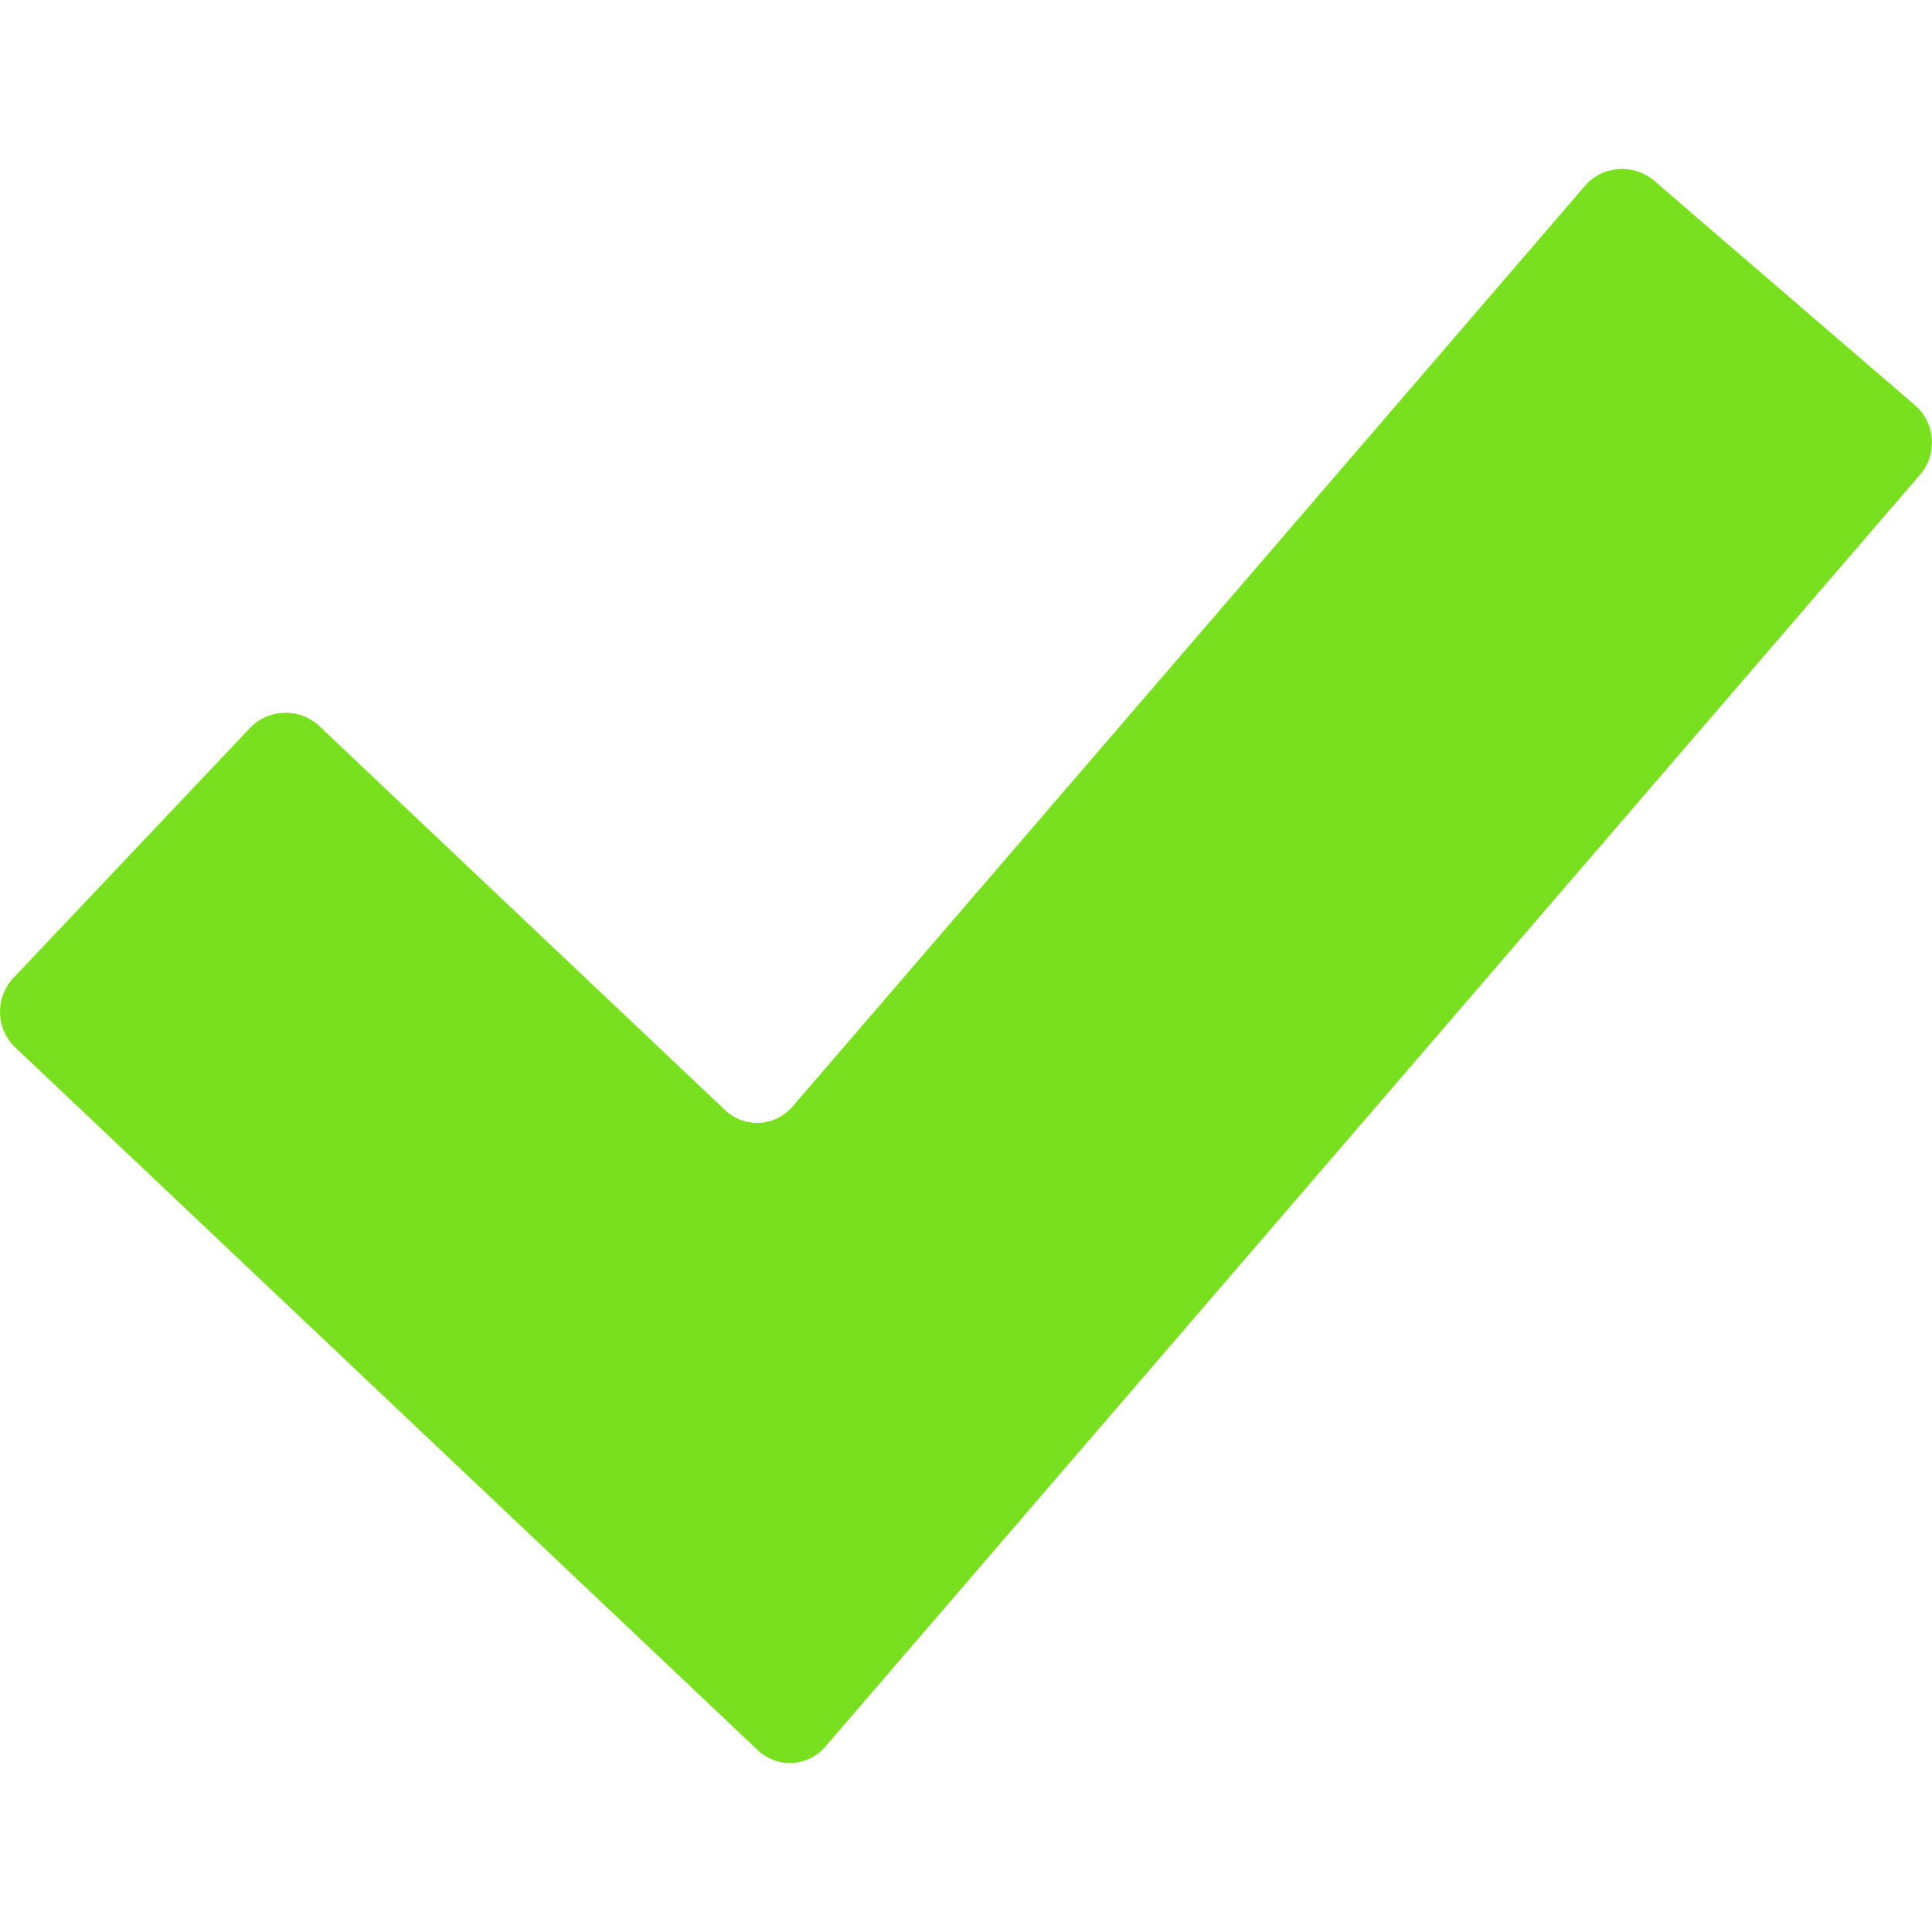
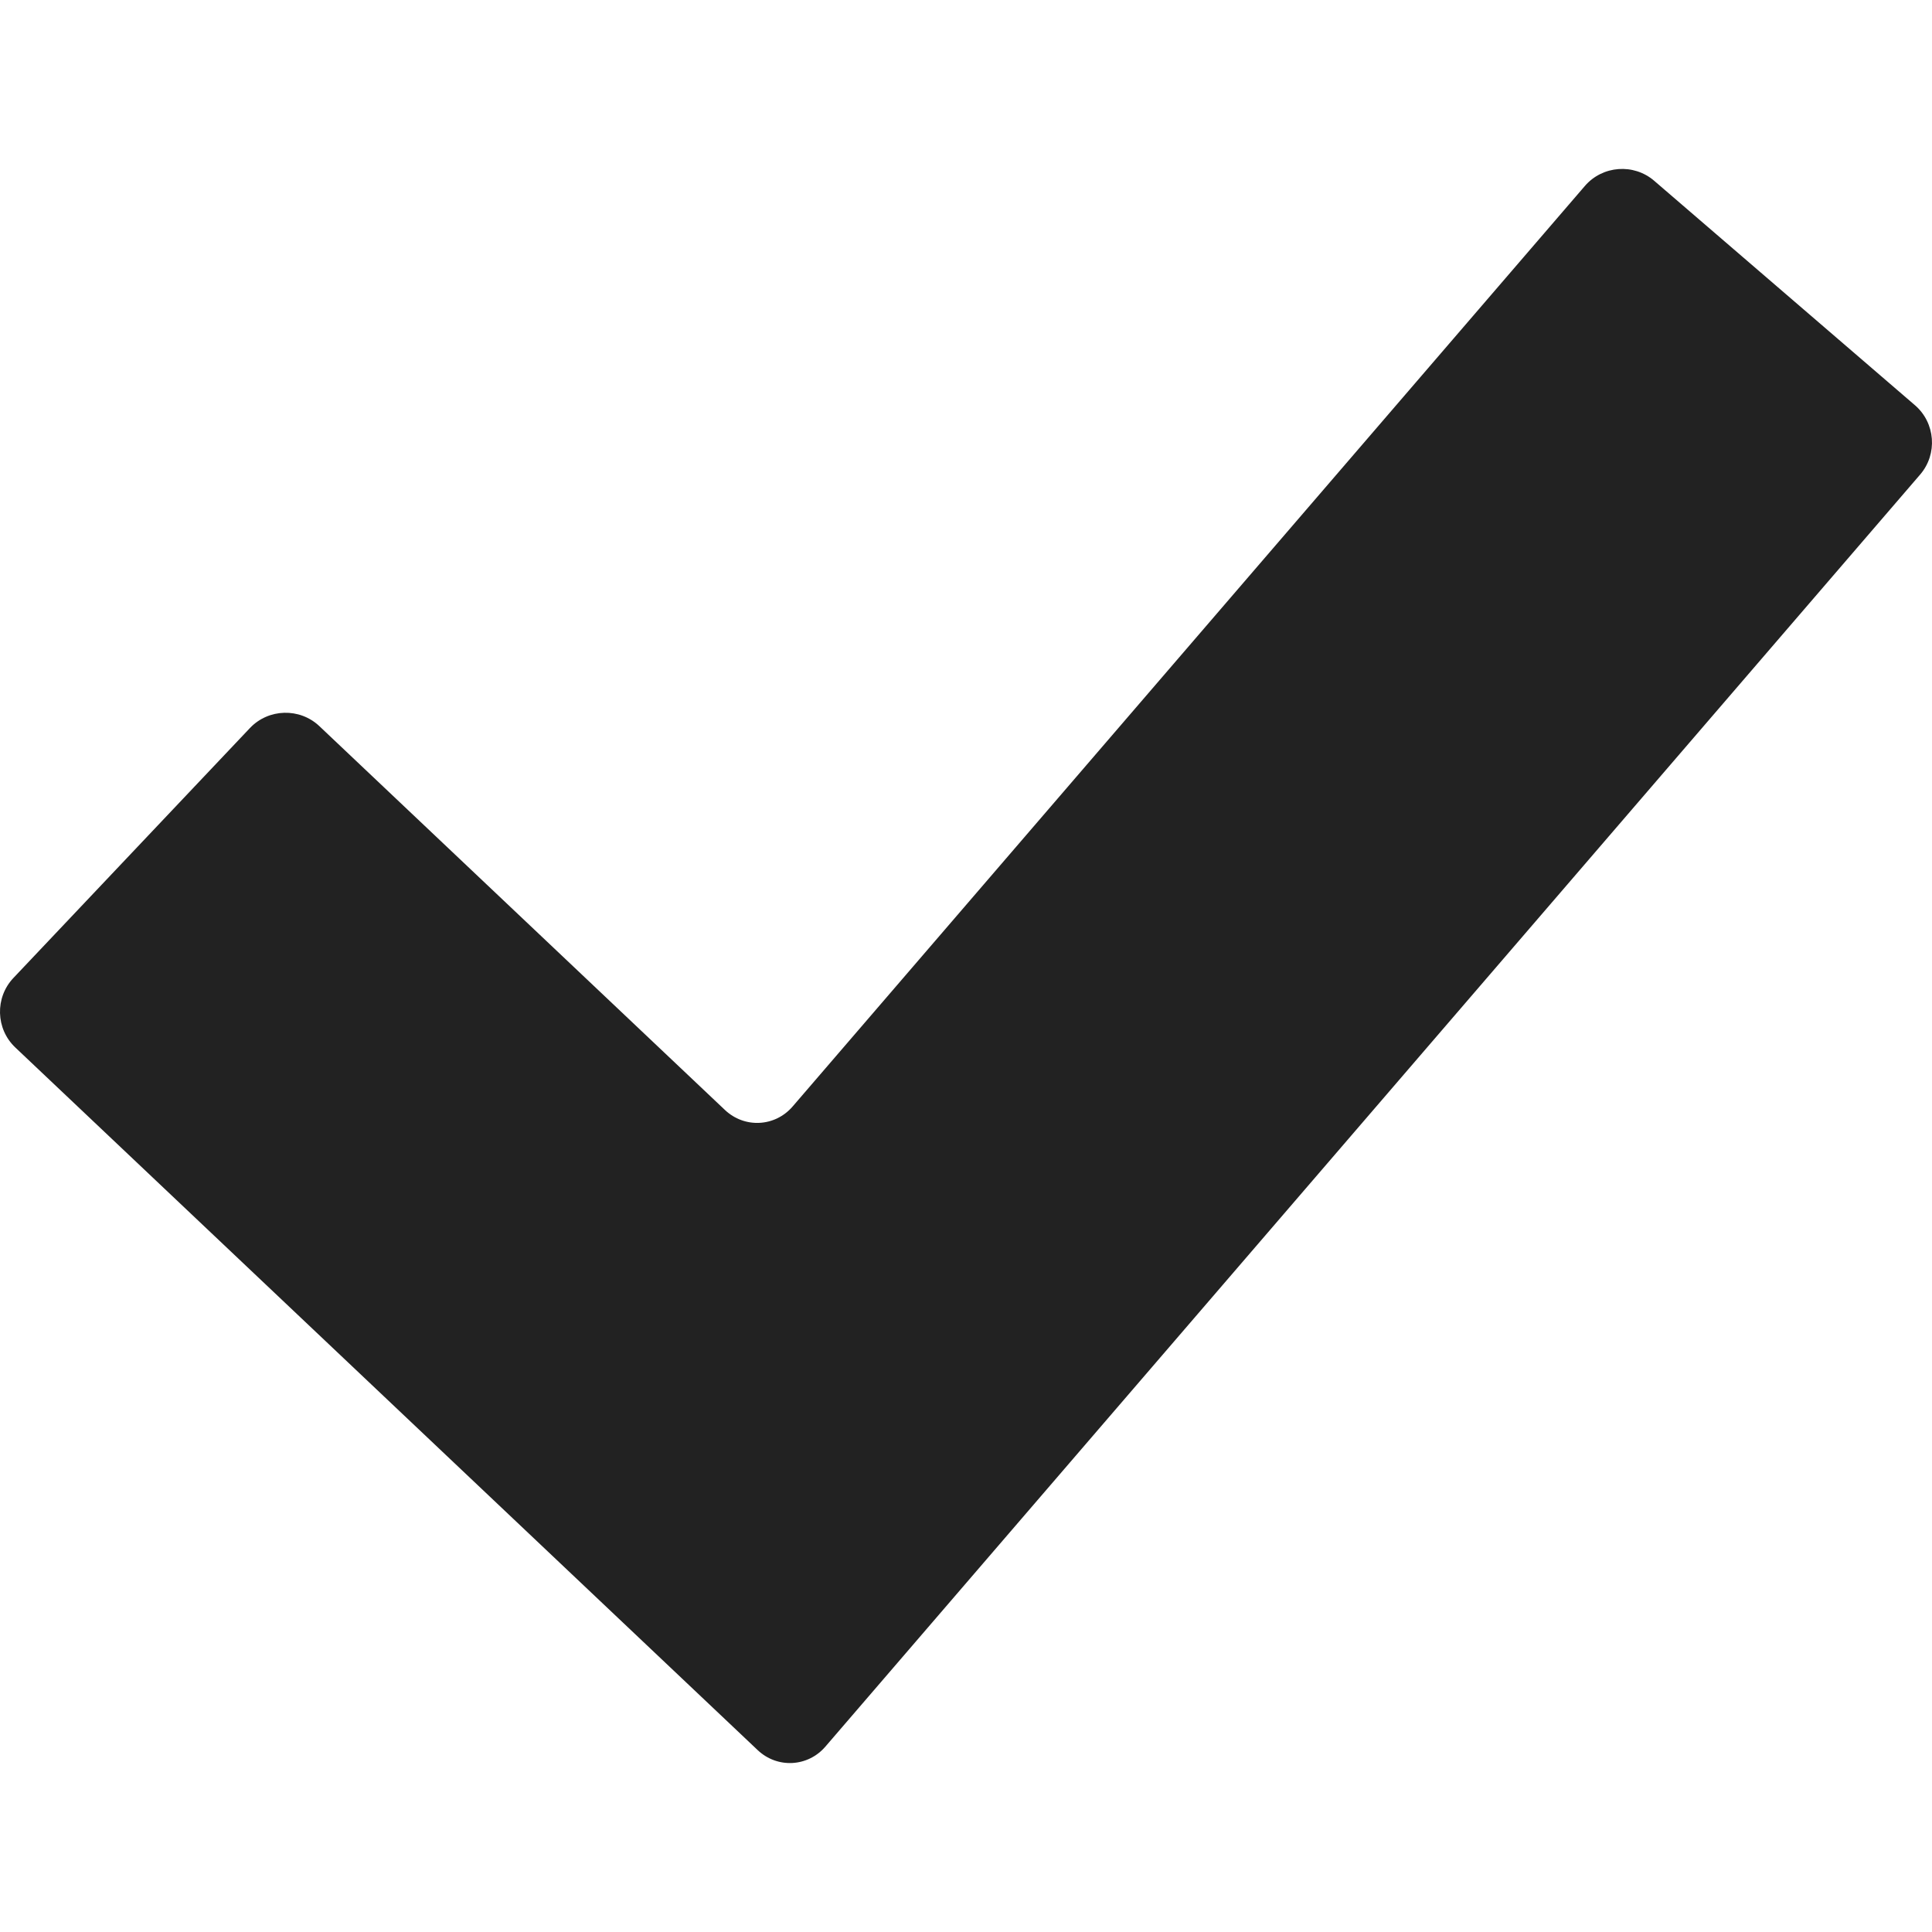
<svg xmlns="http://www.w3.org/2000/svg" version="1.1" width="512" height="512" x="0" y="0" viewBox="0 0 174.239 174.239" style="enable-background:new 0 0 512 512" xml:space="preserve" class="">
  <g>
-     <path d="M74.439,157.519c-1.59,1.848-4.34,1.989-6.111,0.313L1.38,94.468c-1.771-1.676-1.848-4.496-0.173-6.267l21.33-22.539  c1.676-1.771,4.496-1.848,6.267-0.173l36.571,34.611c1.771,1.676,4.521,1.535,6.111-0.313l71.447-83.015  c1.59-1.848,4.404-2.059,6.251-0.468l23.518,20.242c1.848,1.59,2.059,4.404,0.468,6.252L74.439,157.519z" fill="#78e01e" data-original="#000000" style="" class="" />
-     <g>
- </g>
-     <g>
- </g>
-     <g>
- </g>
-     <g>
- </g>
-     <g>
- </g>
-     <g>
- </g>
-     <g>
- </g>
-     <g>
- </g>
-     <g>
- </g>
-     <g>
- </g>
-     <g>
- </g>
-     <g>
- </g>
-     <g>
- </g>
-     <g>
- </g>
-     <g>
- </g>
+     <path d="M74.439,157.519c-1.59,1.848-4.34,1.989-6.111,0.313L1.38,94.468c-1.771-1.676-1.848-4.496-0.173-6.267l21.33-22.539  c1.676-1.771,4.496-1.848,6.267-0.173l36.571,34.611c1.771,1.676,4.521,1.535,6.111-0.313l71.447-83.015  c1.59-1.848,4.404-2.059,6.251-0.468l23.518,20.242c1.848,1.59,2.059,4.404,0.468,6.252L74.439,157.519z" fill="#222" data-original="#000000" style="" class="" />
  </g>
</svg>
